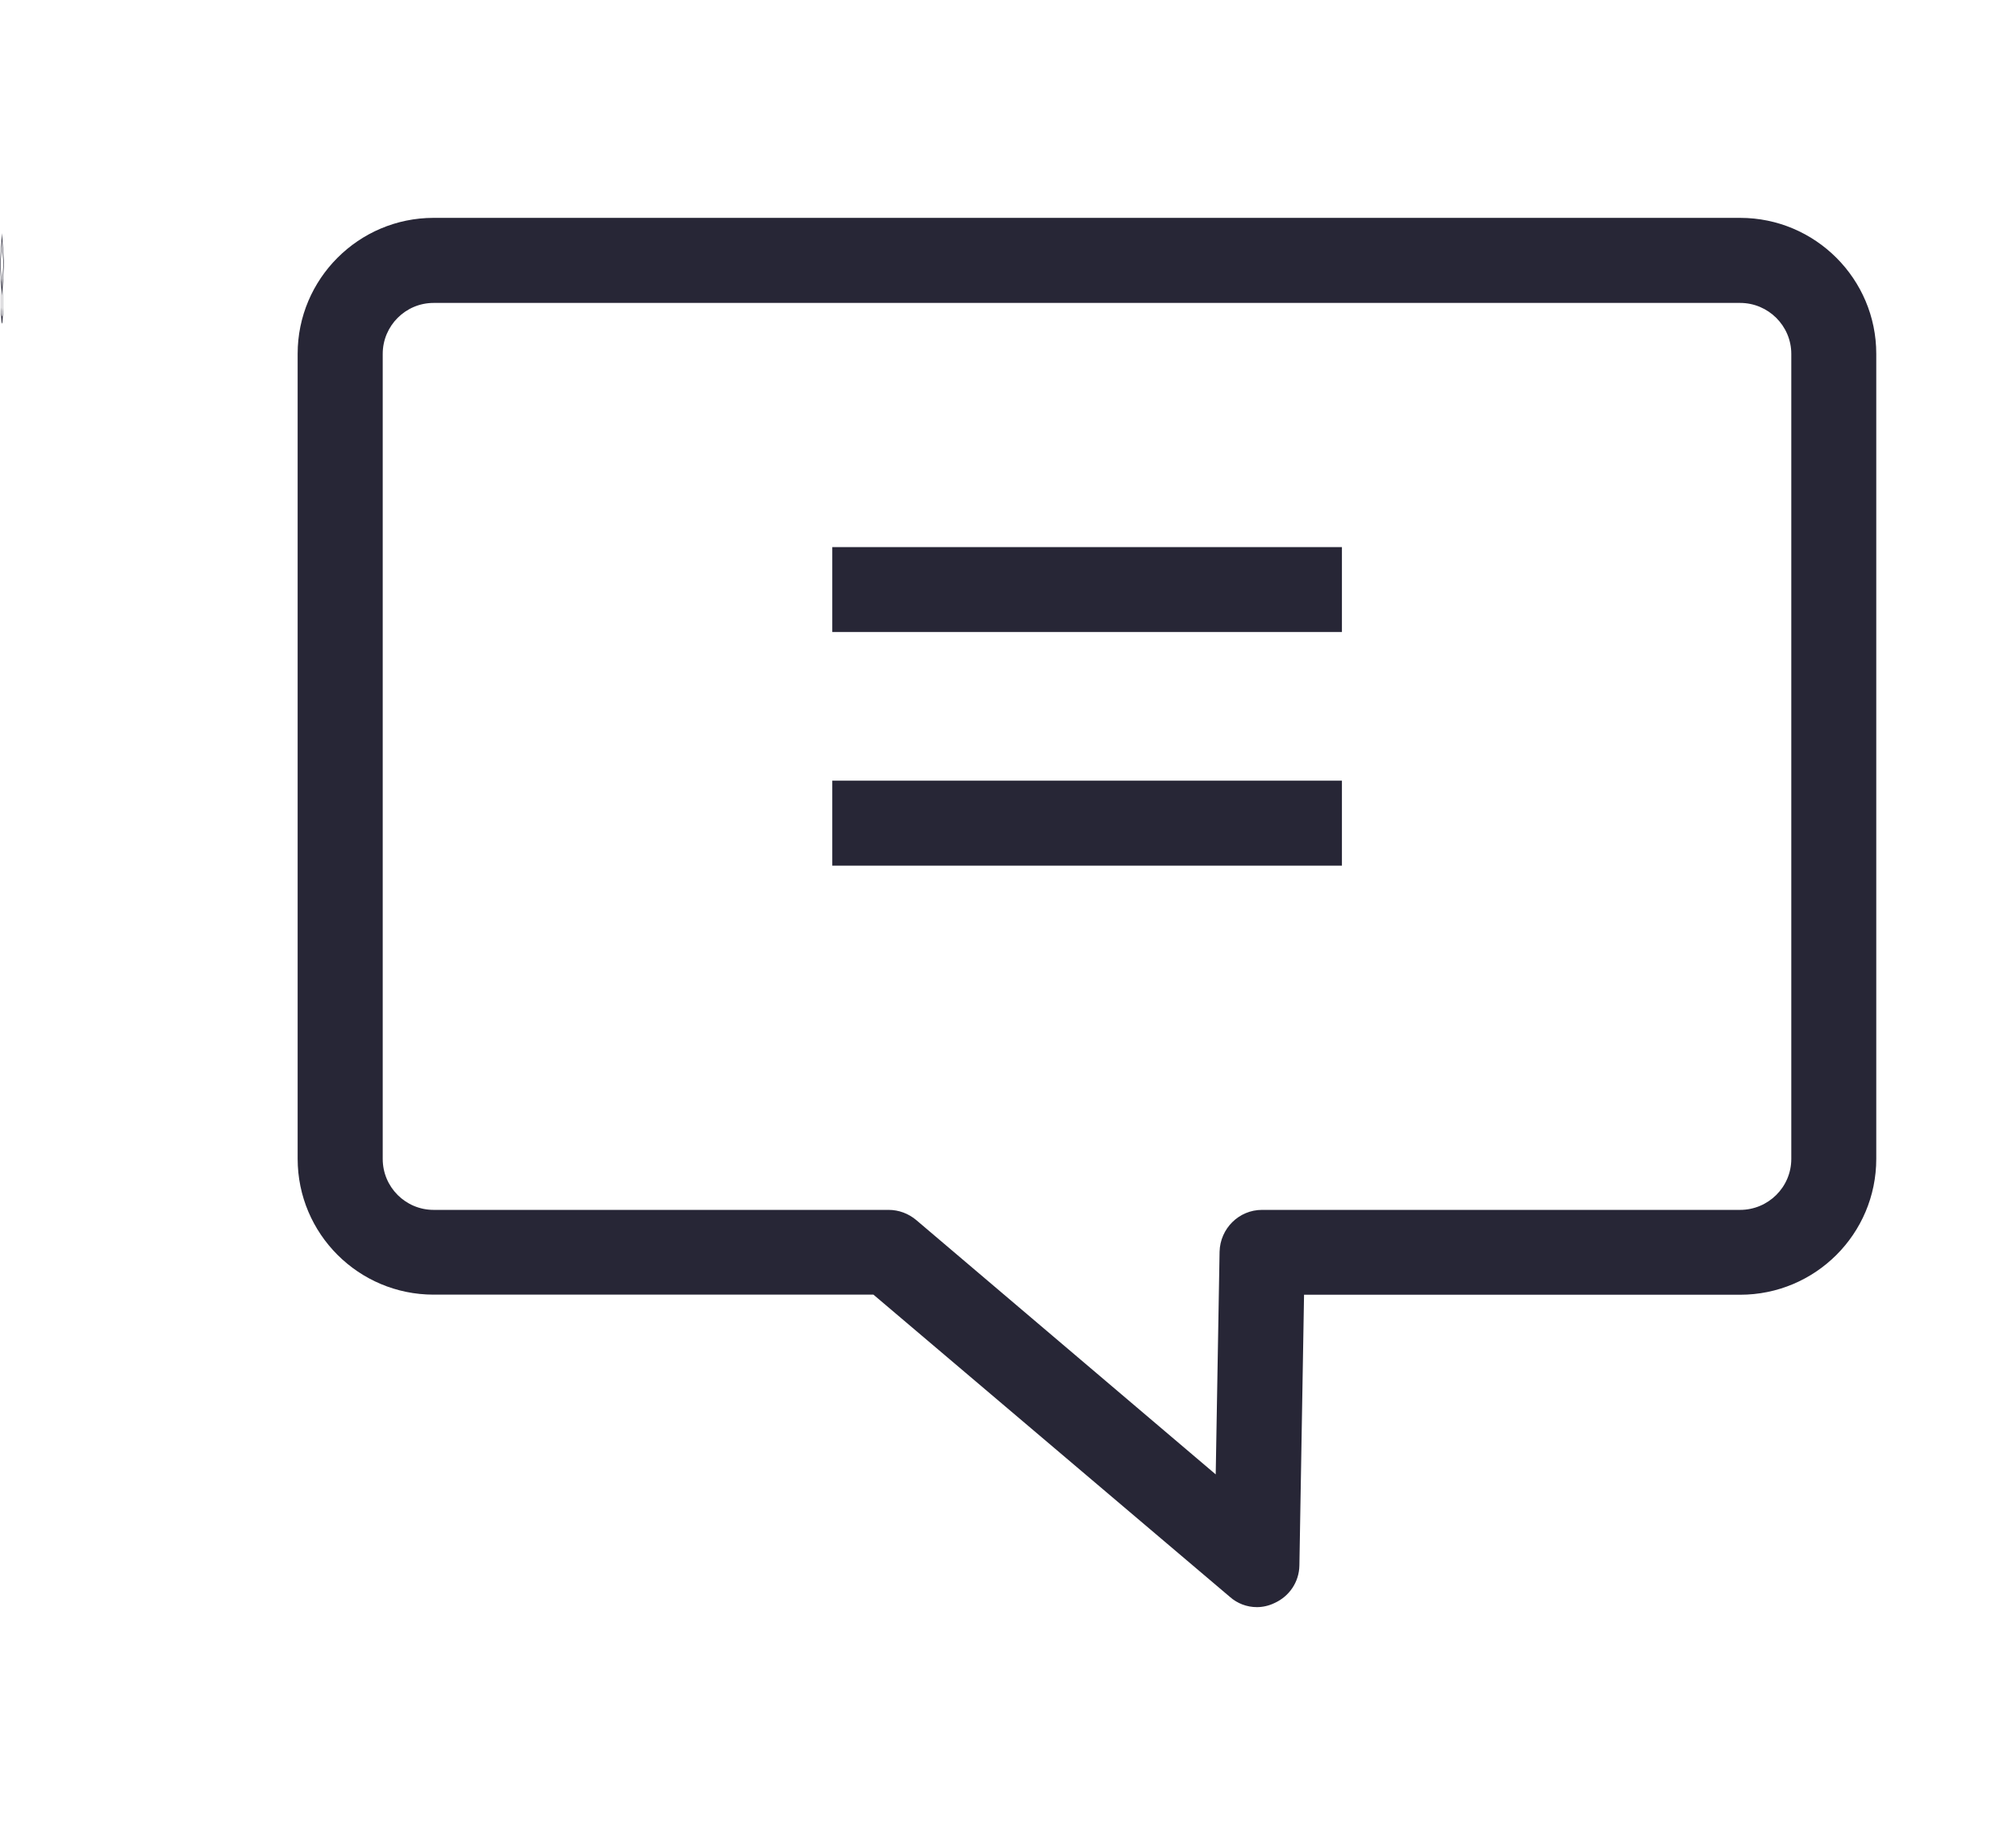
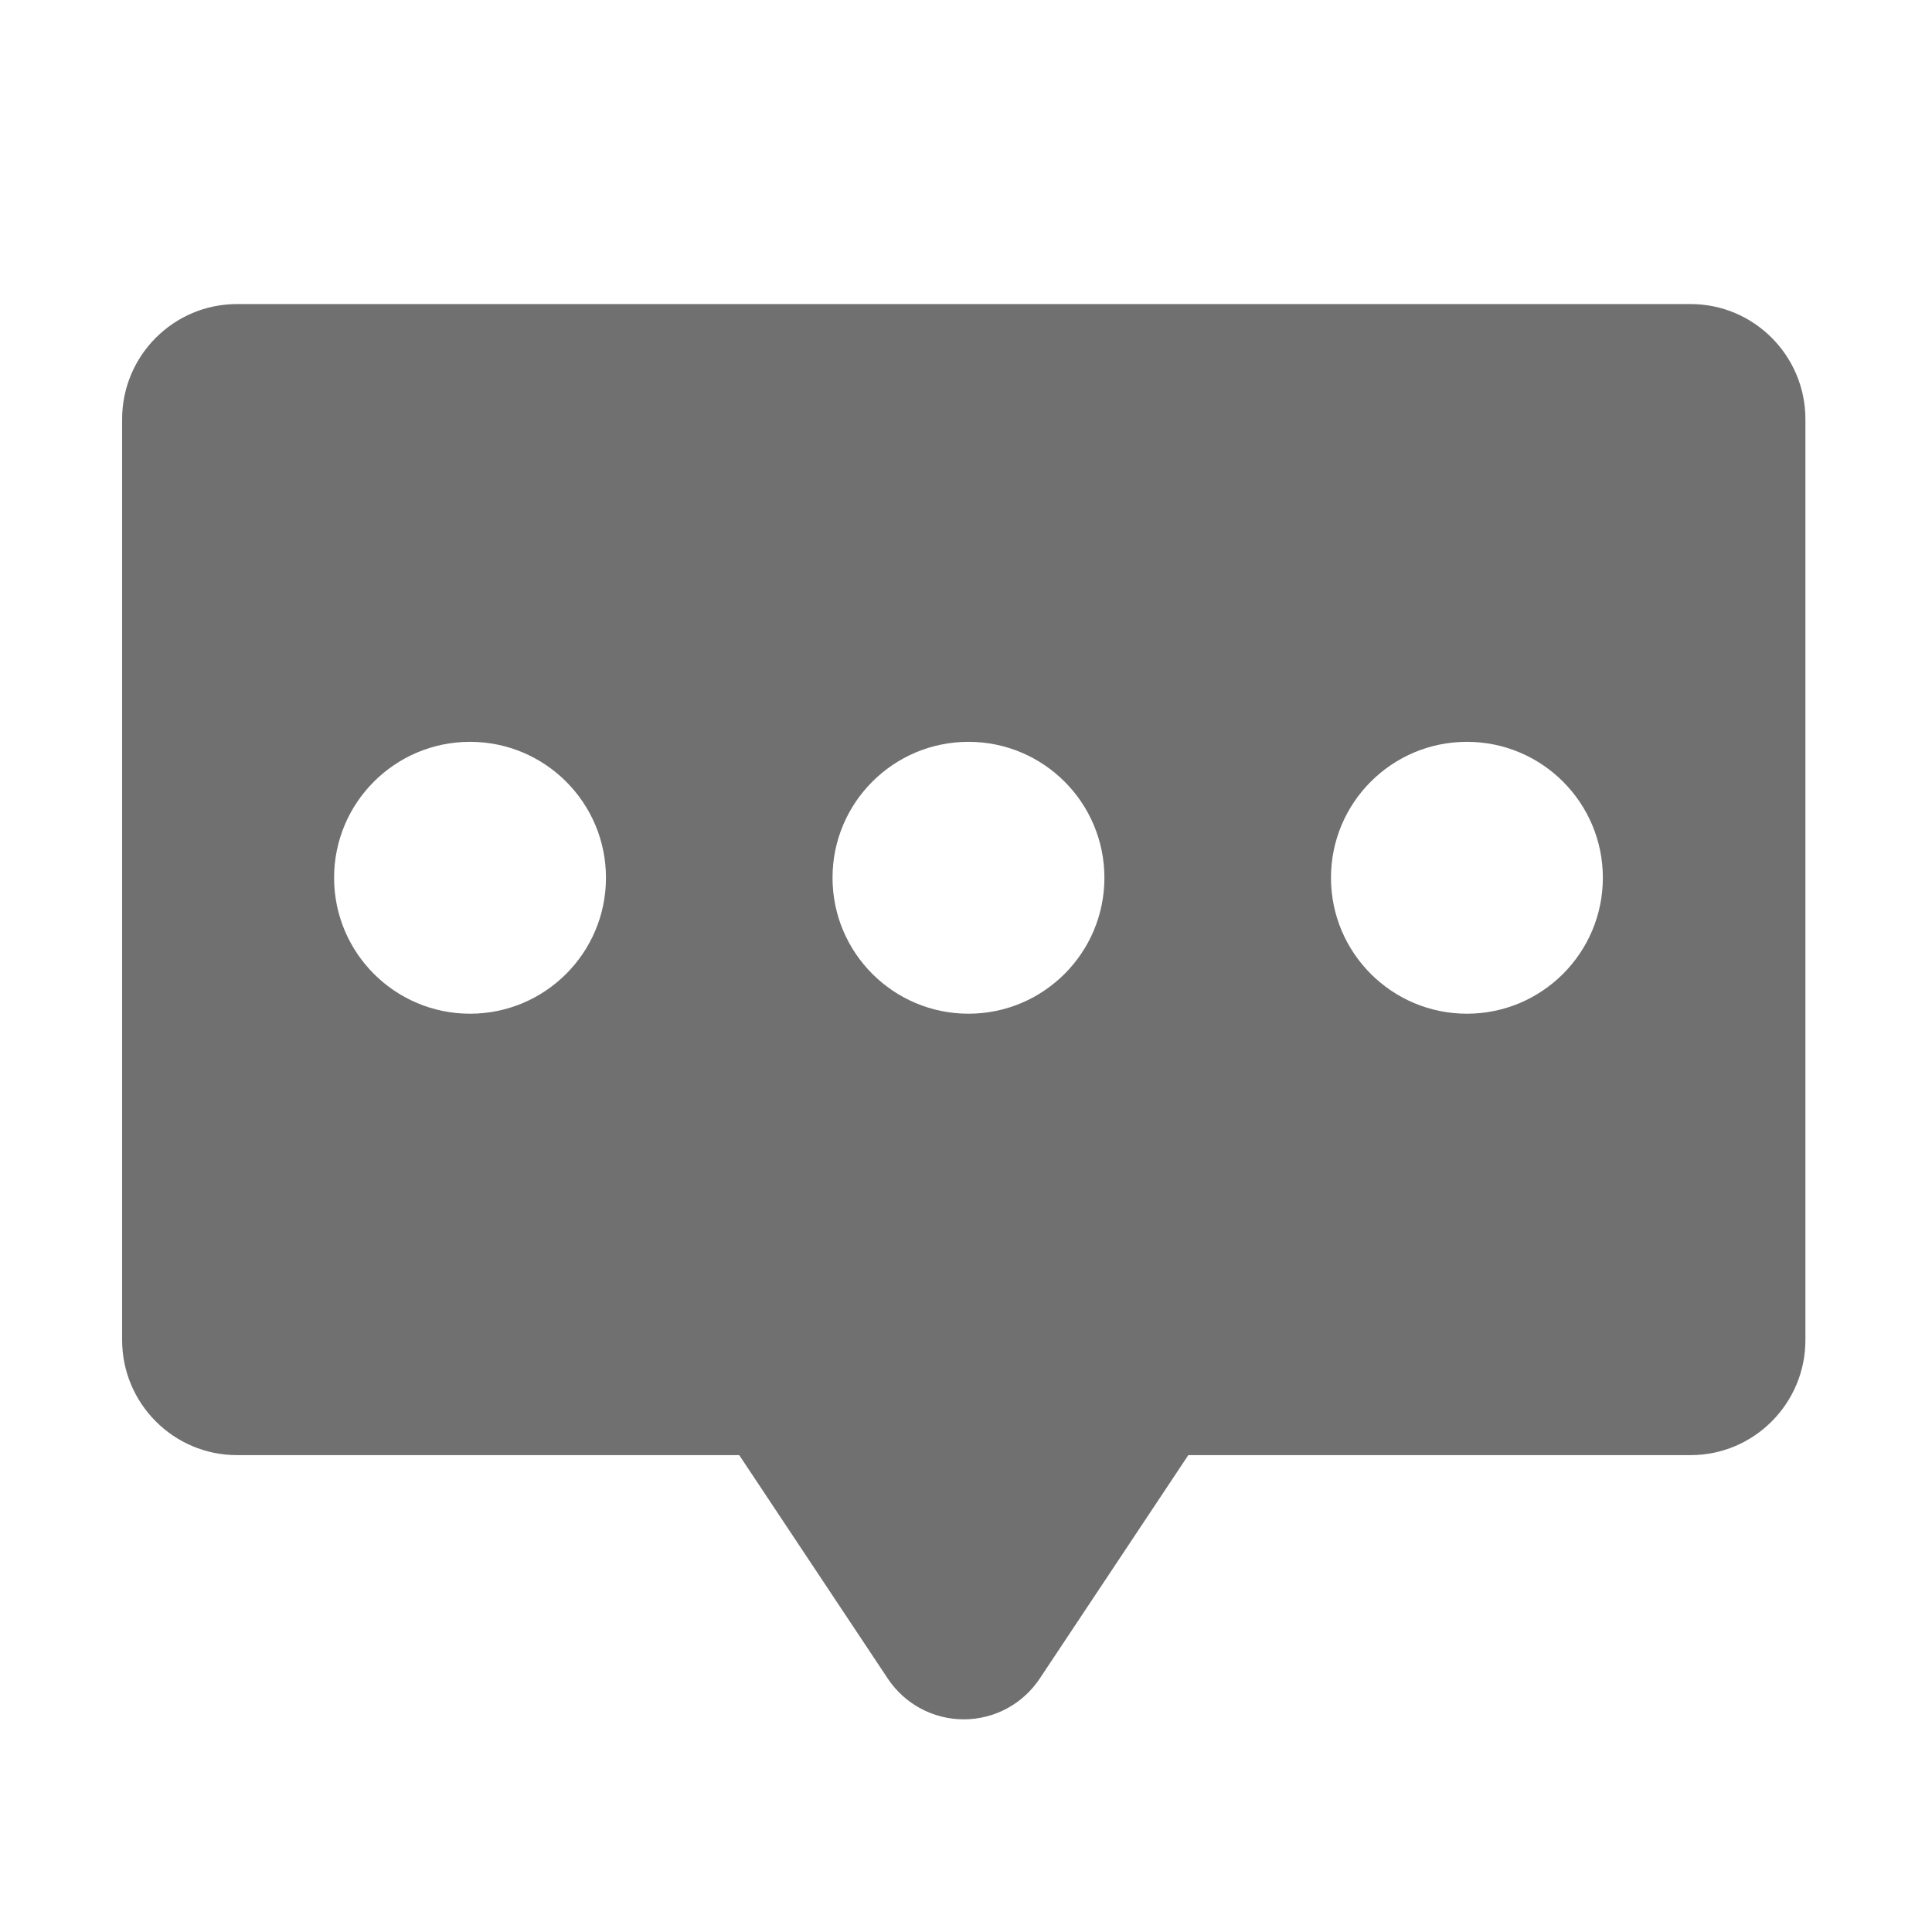
- <svg xmlns="http://www.w3.org/2000/svg" t="1688608934782" class="icon" viewBox="0 0 1122 1024" version="1.1" p-id="6138" width="219.141" height="200">
-   <path d="M2.198 146.678l-1.108-16.883-1.09 17.302 0.491 7.79 0 18.252 0.025 0.6c0.01 0.25 0.254 6.133 0.581 6.395 0.007 0.006 0.013 0.008 0.02 0.008 0.321 0 0.528-6.01 0.537-6.272l0.02-0.592 0-18.216L2.198 146.678 2.198 146.678zM1.091 134.228l0.823 12.539-0.824 13.185-0.809-12.857L1.091 134.228 1.091 134.228zM1.549 171.463c-0.055 1.358-0.223 4.848-0.45 4.681-0.231-0.185-0.42-3.67-0.484-5.034L0.615 156.866l0.475 7.545 0.459-7.355L1.549 171.463 1.549 171.463zM1.549 171.463M699.555 894.549c-5.628 0-10.98-2.041-15.174-5.793L486.108 720.61 241.312 720.61c-41.718 0-75.656-33.823-75.656-75.656L165.656 196.922c0-41.665 33.938-75.657 75.656-75.657l727.153 0c41.829 0 75.767 33.993 75.767 75.657l0 448.087c0 41.832-33.938 75.656-75.767 75.656L725.768 720.665l-2.594 150.598c-0.108 9.27-5.628 17.329-13.906 21.026C706.233 893.778 702.754 894.549 699.555 894.549L699.555 894.549 699.555 894.549zM241.312 168.612c-15.56 0-28.309 12.693-28.309 28.365l0 448.091c0 15.724 12.748 28.363 28.309 28.363L494.55 673.432c5.684 0 11.035 2.043 15.342 5.629l166.709 141.6 2.152-123.944c0.327-12.912 10.761-23.285 23.619-23.285l266.094 0c15.617 0 28.473-12.64 28.473-28.363L996.94 196.976c0-15.617-12.804-28.365-28.473-28.365L241.312 168.611 241.312 168.612 241.312 168.612zM463.205 304.529l283.643 0 0 47.238L463.205 351.767 463.205 304.529 463.205 304.529 463.205 304.529zM463.205 434.542l283.643 0 0 47.288L463.205 481.83 463.205 434.542 463.205 434.542 463.205 434.542zM463.205 434.542" fill="#272636" p-id="6139" />
+ <svg xmlns="http://www.w3.org/2000/svg" t="1688647390312" class="icon" viewBox="0 0 1024 1024" version="1.1" p-id="3235" width="200" height="200">
+   <path d="M510.821 911.284 510.82 911.284 510.817 911.284Z" fill="#707070" p-id="3236" />
+   <path d="M896.077 161.164 125.555 161.164c-33.541 0-60.83 27.366-60.83 61.011l0 488.061c0 33.643 27.29 61.011 60.83 61.011l266.251 0 78.73 118.43c9.009 13.522 24.054 21.605 40.283 21.606 16.219-0.001 31.268-8.08 40.258-21.606l78.75-118.43 266.251 0c33.541 0 60.829-27.367 60.829-61.011L956.907 222.174C956.906 188.531 929.618 161.164 896.077 161.164zM249.125 537.285c-39.803 0-72.049-32.275-72.049-72.049 0-39.78 32.247-72.05 72.049-72.05 39.803 0 72.05 32.27 72.05 72.05C321.175 505.01 288.922 537.285 249.125 537.285zM513.315 537.285c-39.811 0-72.058-32.275-72.058-72.049 0-39.78 32.248-72.05 72.058-72.05 39.797 0 72.043 32.27 72.043 72.05C585.358 505.01 553.113 537.285 513.315 537.285zM777.496 537.285c-39.803 0-72.049-32.275-72.049-72.049 0-39.78 32.247-72.05 72.049-72.05 39.797 0 72.05 32.27 72.05 72.05C849.546 505.01 817.294 537.285 777.496 537.285z" fill="#707070" p-id="3237" />
</svg>
